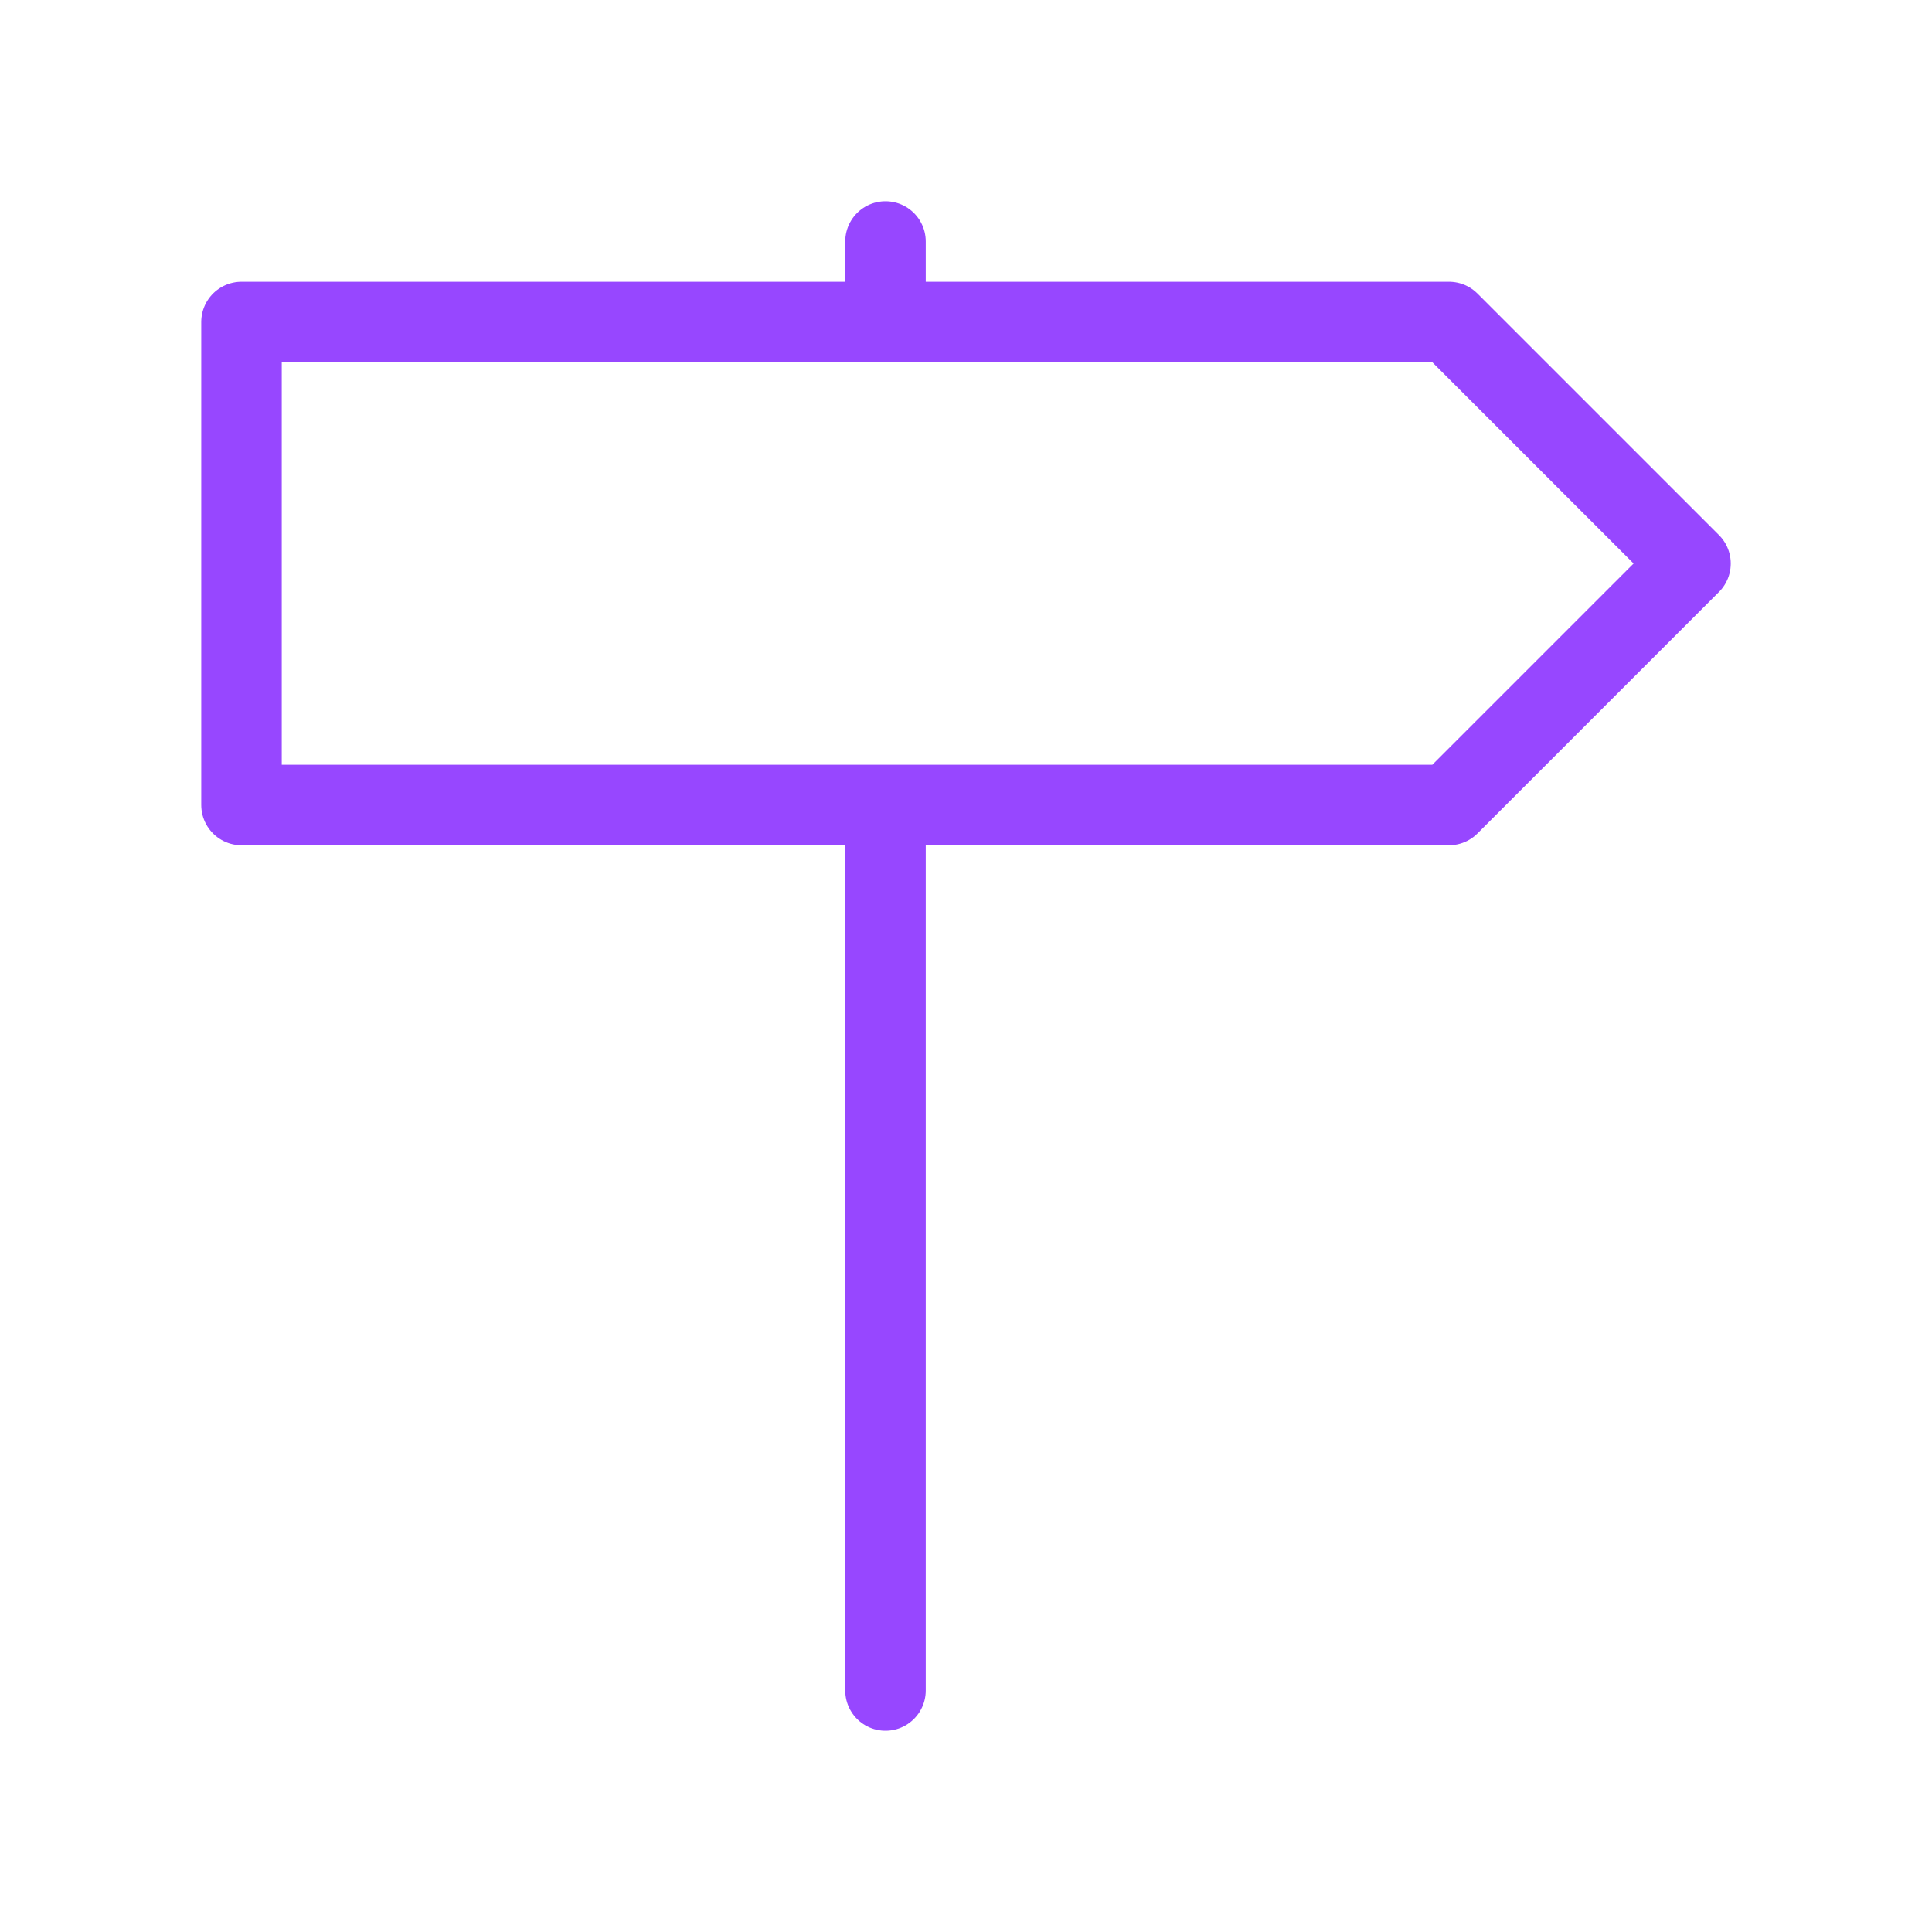
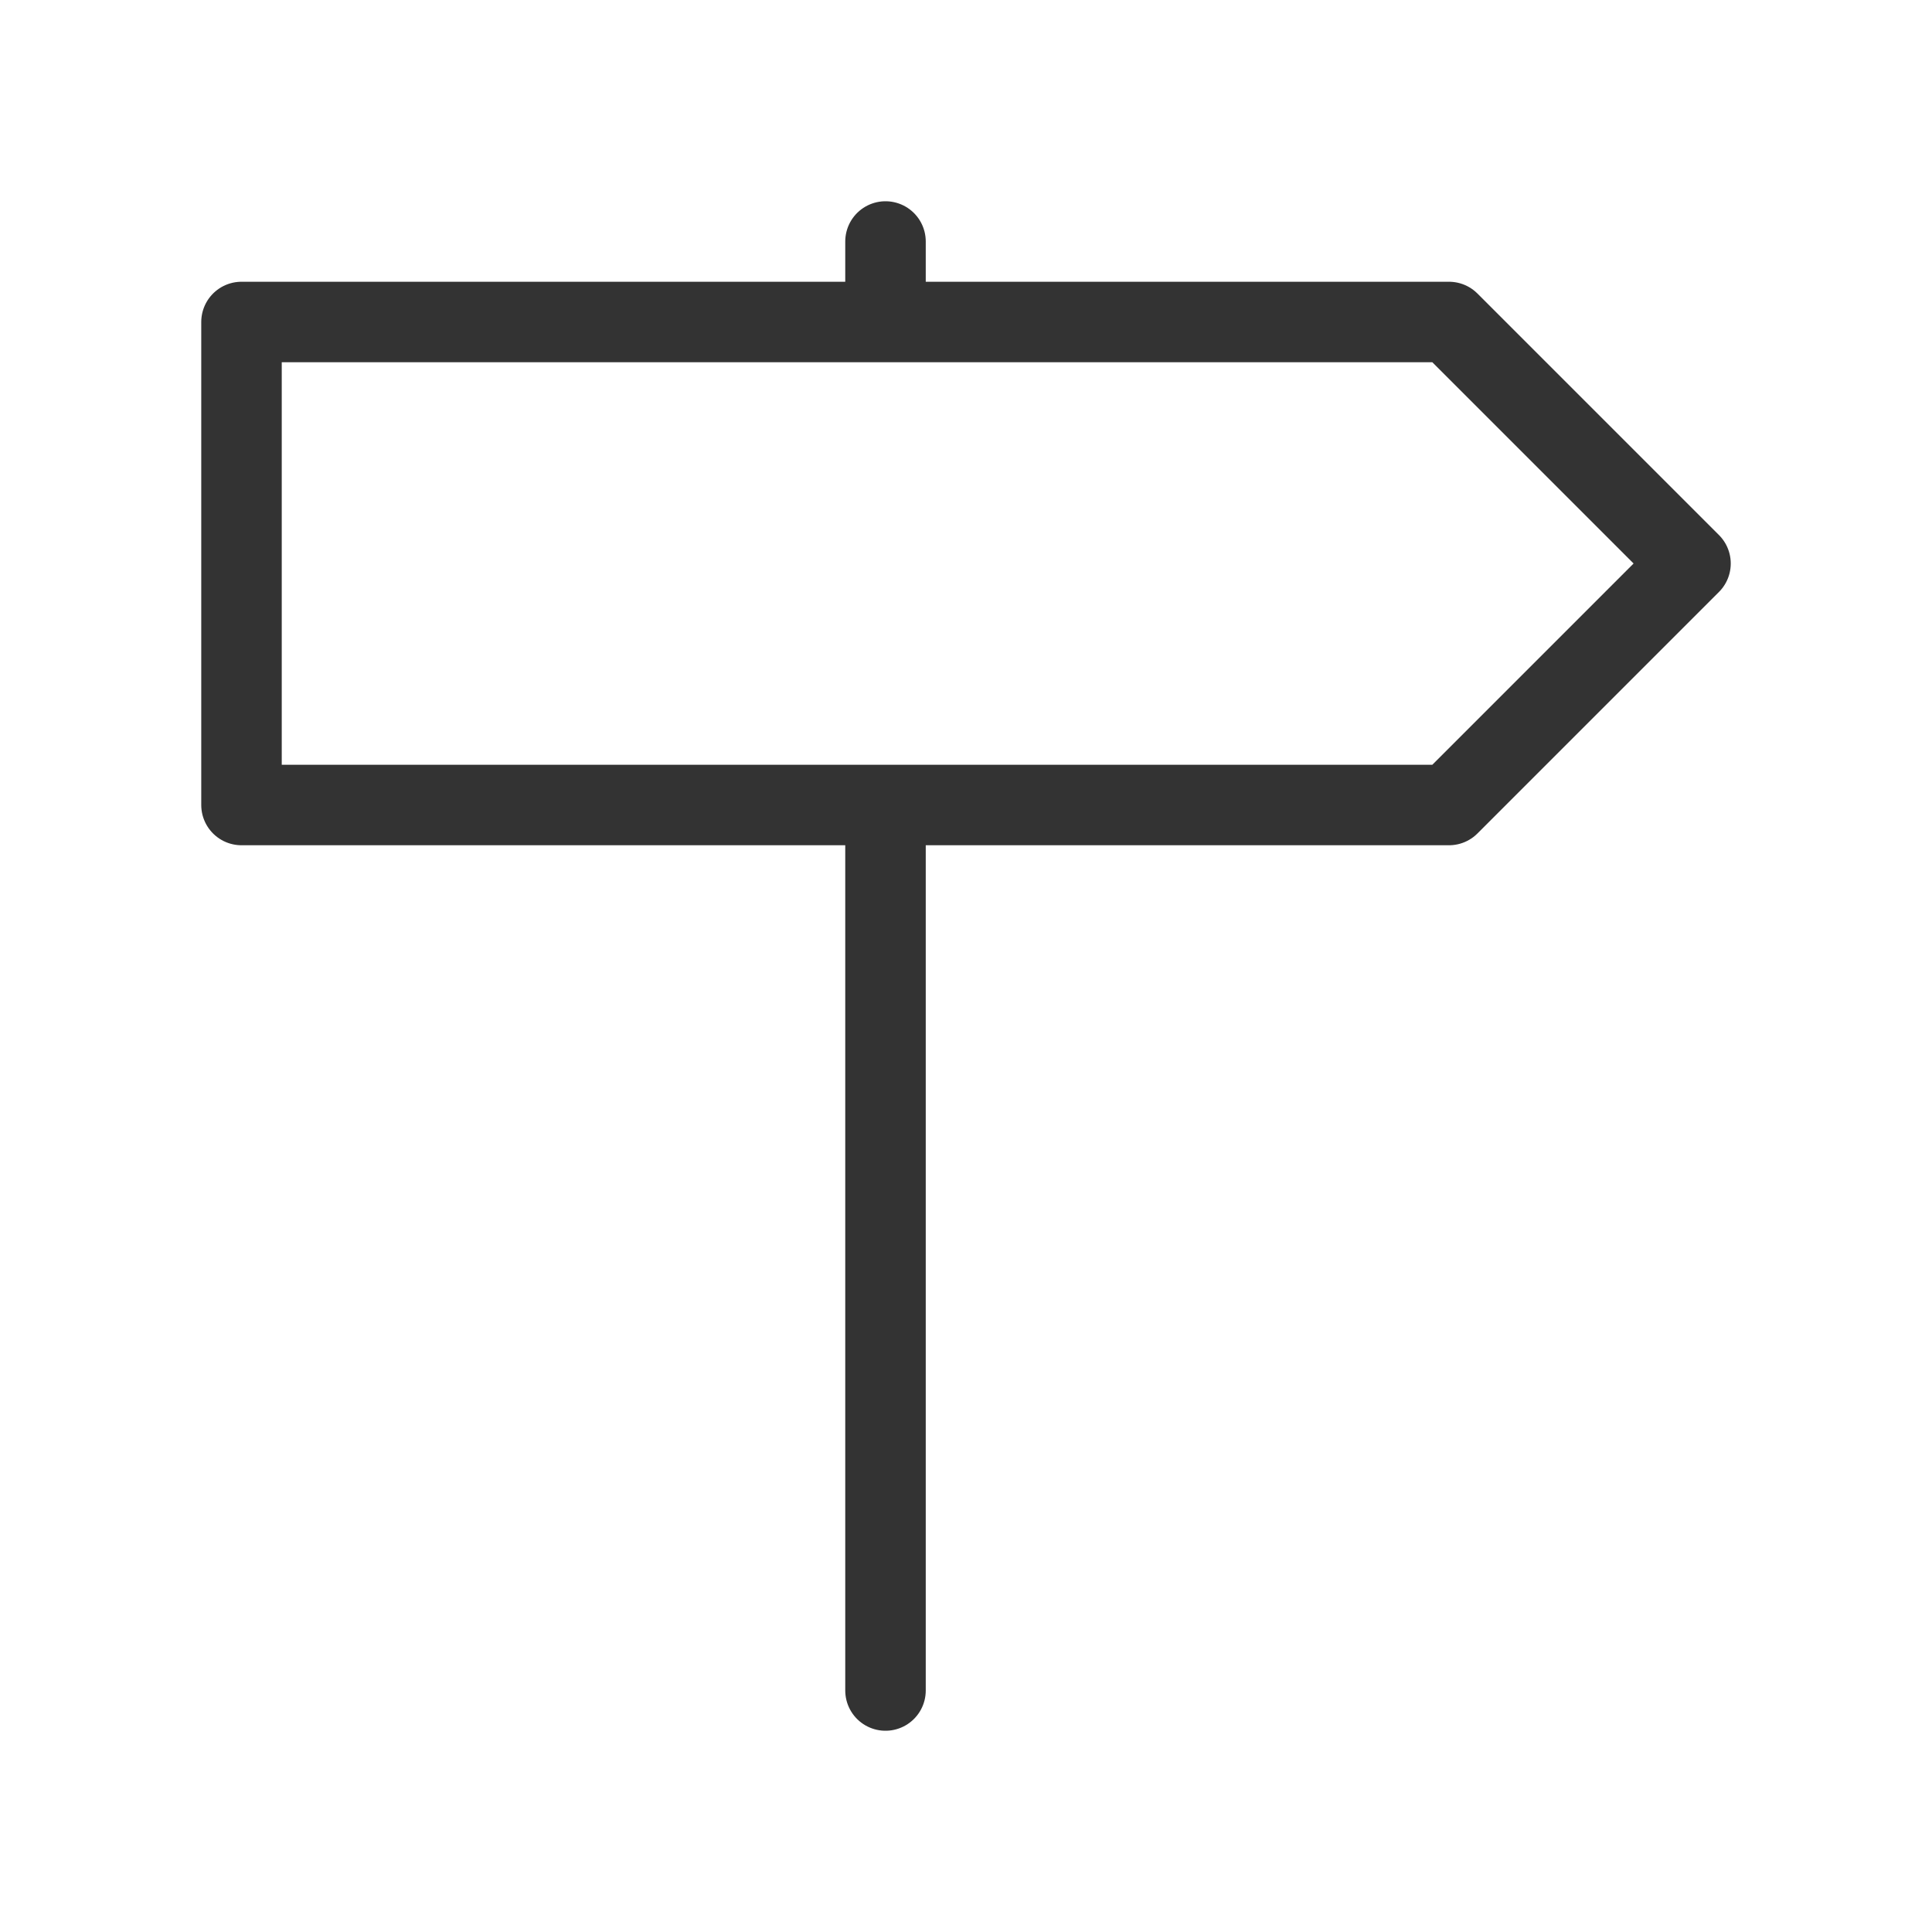
<svg xmlns="http://www.w3.org/2000/svg" width="24" height="24" viewBox="0 0 24 24" fill="none">
-   <path d="M11 10V21M11 3V4M18 10H3V4H18L21 7L18 10Z" stroke="#9747FF" stroke-linecap="round" stroke-linejoin="round" />
+   <path d="M11 10V21M11 3V4M18 10H3V4H18L21 7L18 10Z" stroke="#333333" stroke-linecap="round" stroke-linejoin="round" />
</svg>
